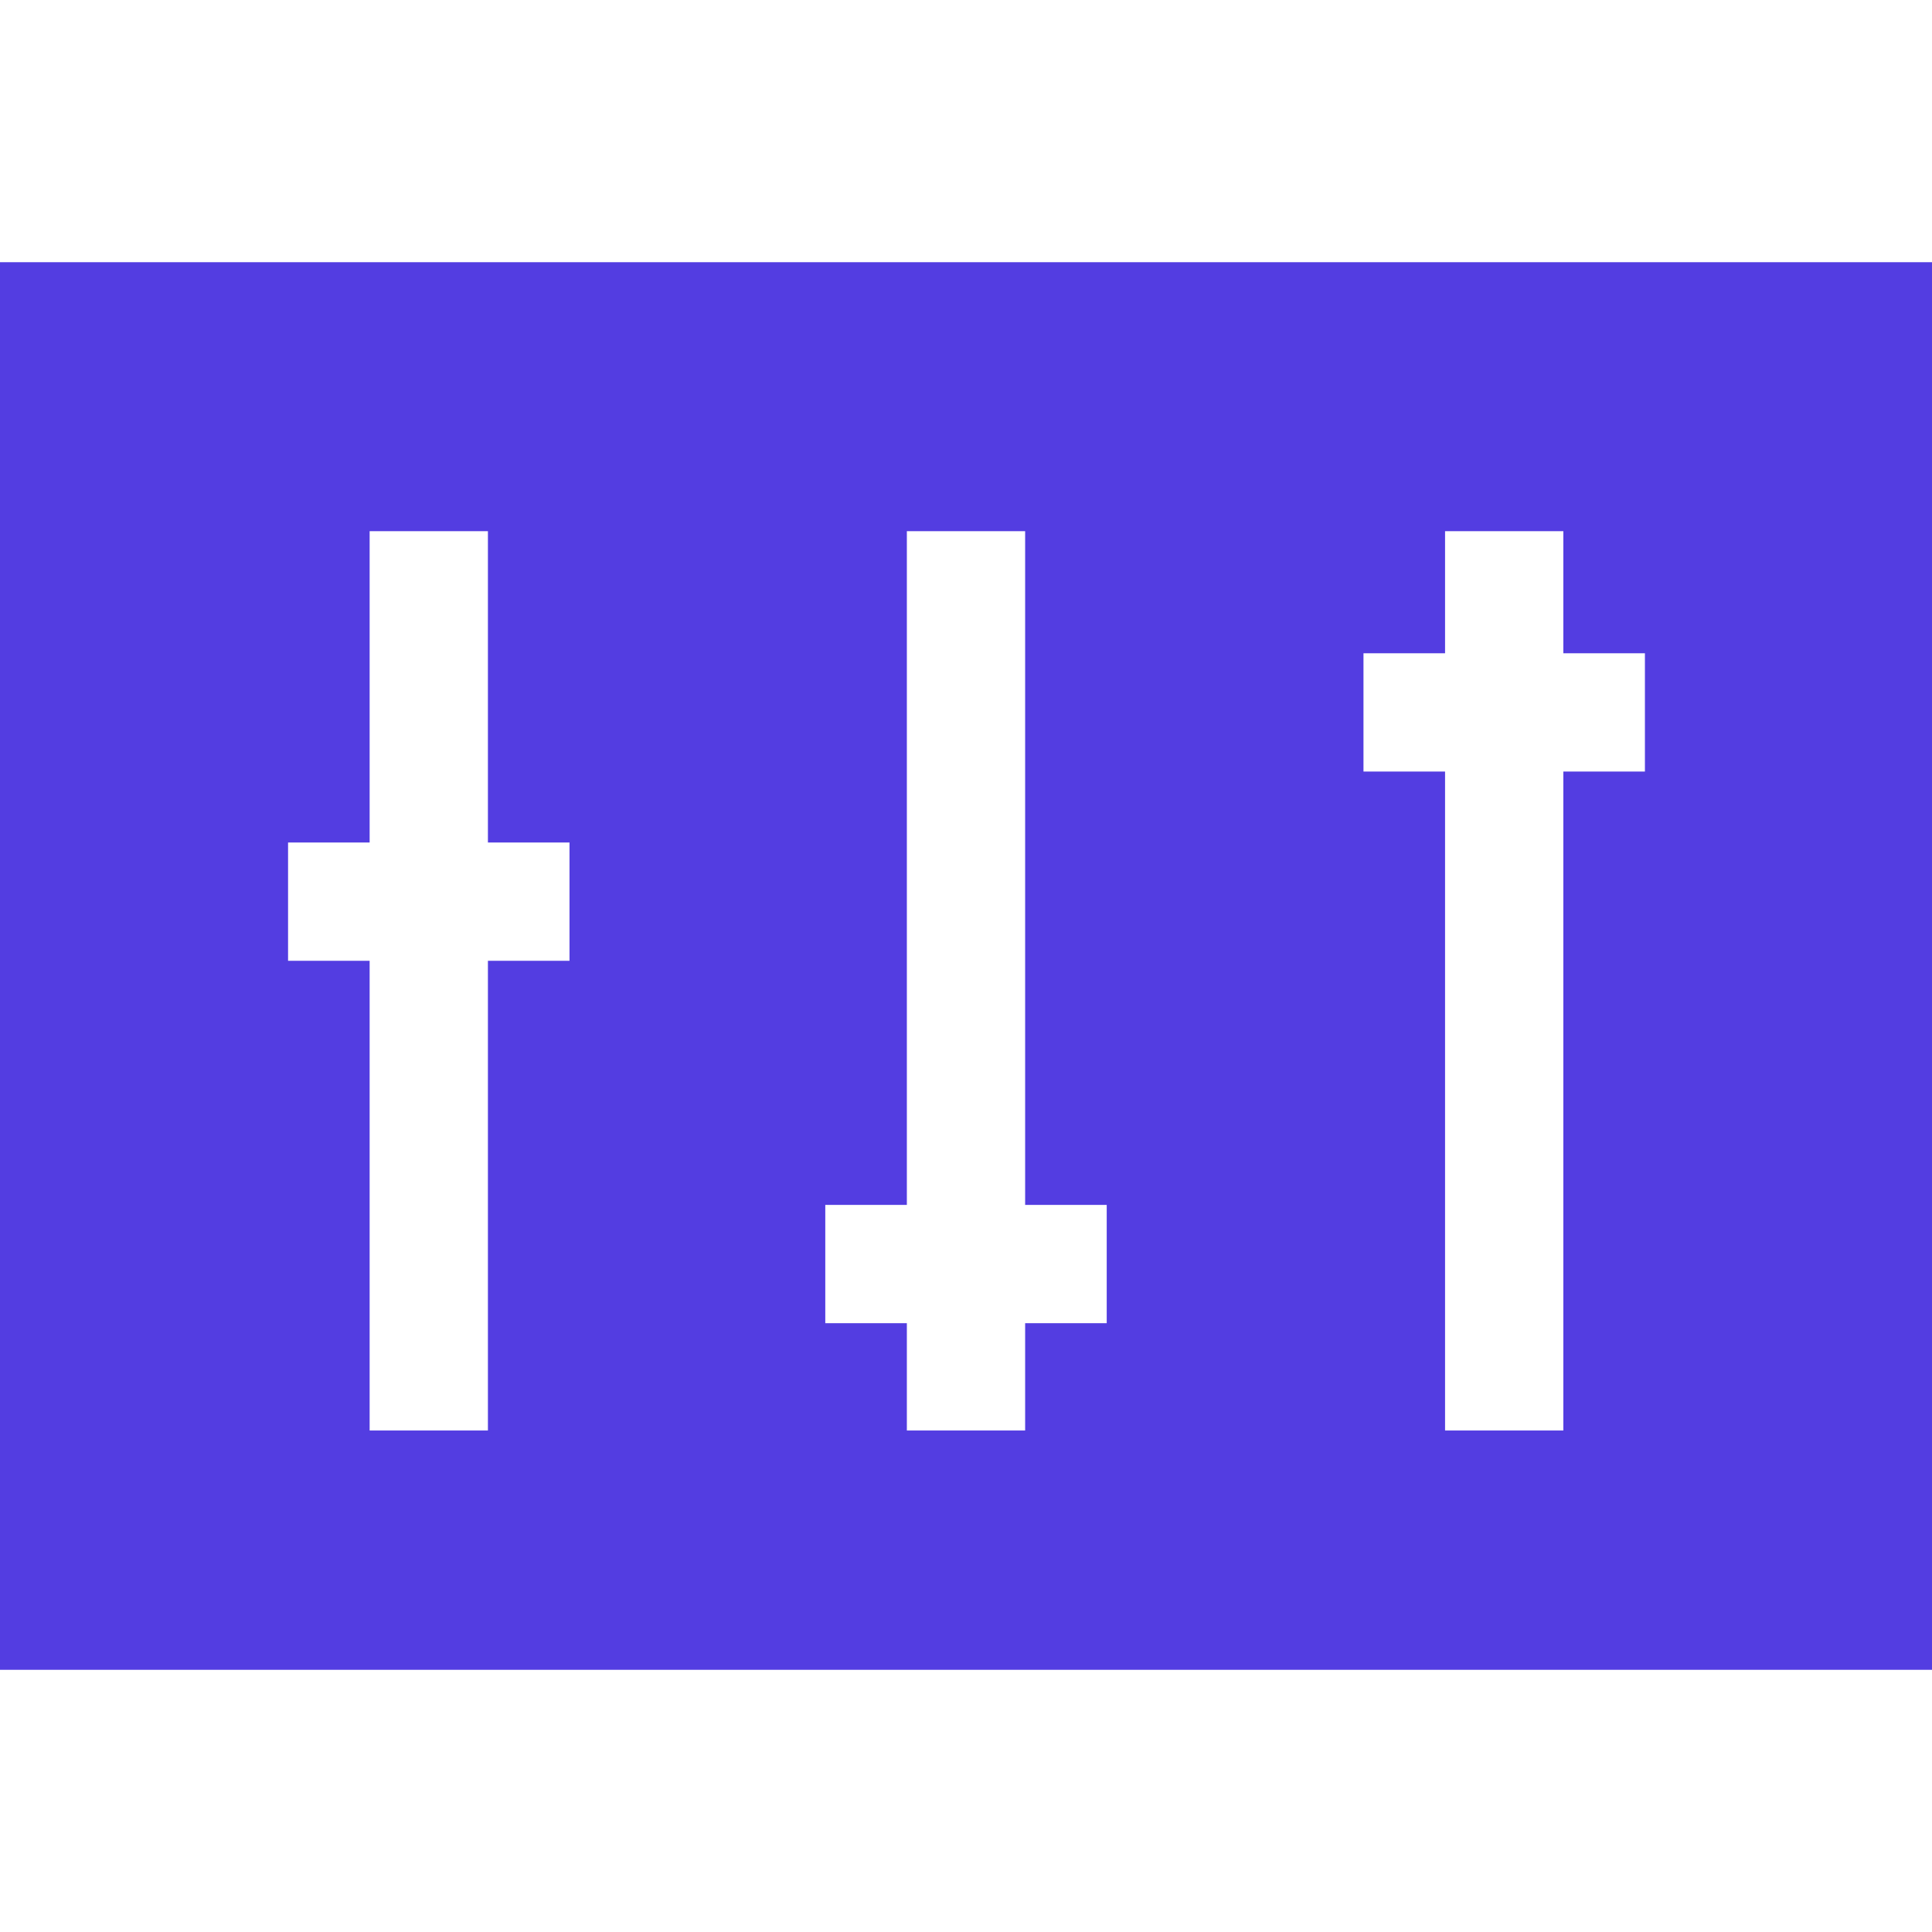
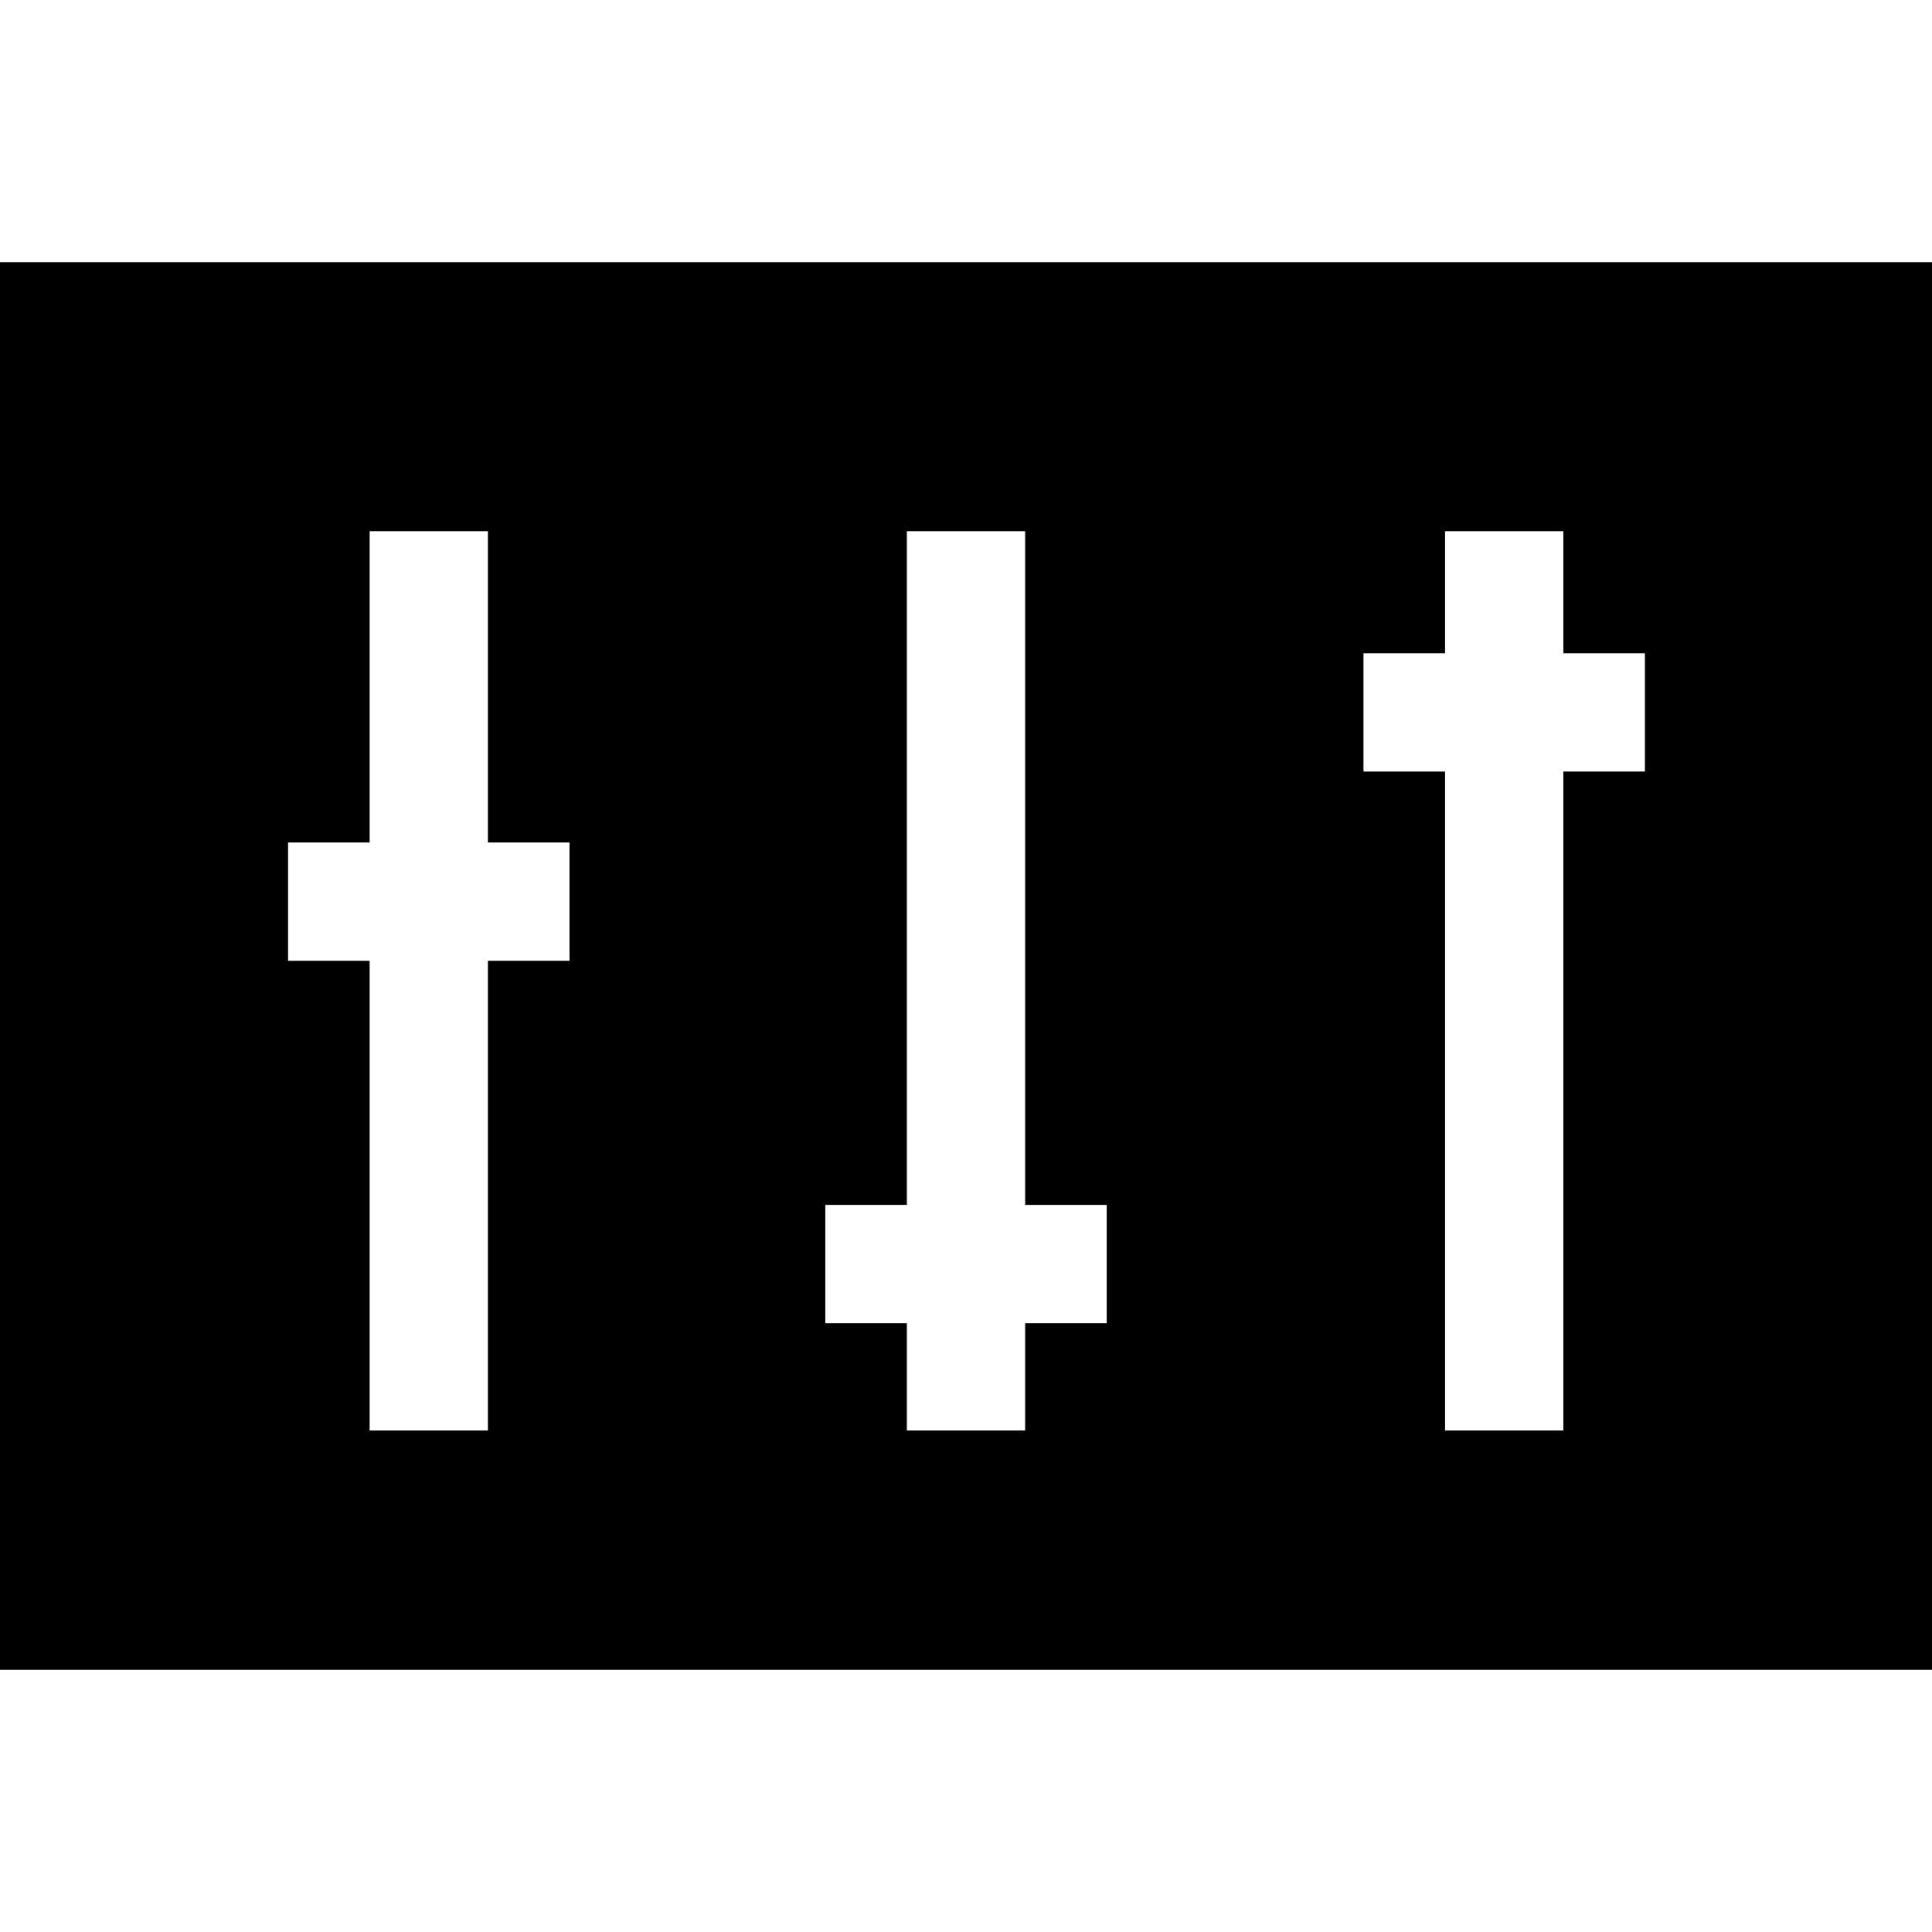
- <svg xmlns="http://www.w3.org/2000/svg" fill="#533DE1" height="80px" width="80px" version="1.1" id="Layer_1" viewBox="0 0 512 512" xml:space="preserve">
+ <svg xmlns="http://www.w3.org/2000/svg" fill="#000000" height="80px" width="80px" version="1.1" id="Layer_1" viewBox="0 0 512 512" xml:space="preserve">
  <g>
    <g>
      <path d="M0,69.486v373.029h512V69.486H0z M150.923,254.62h-21.619v124.477H97.957V254.62H76.338v-31.347h21.619v-82.505h31.347    v82.505h21.619V254.62z M293.292,350.659h-21.619v28.437h-31.347v-28.437h-21.619v-31.347h21.619V140.768h31.347v178.545h21.619    V350.659z M435.921,204.468h-21.619v174.629h-31.347V204.468h-21.619v-31.347h21.619v-32.353h31.347v32.353h21.619V204.468z" />
    </g>
  </g>
</svg>
